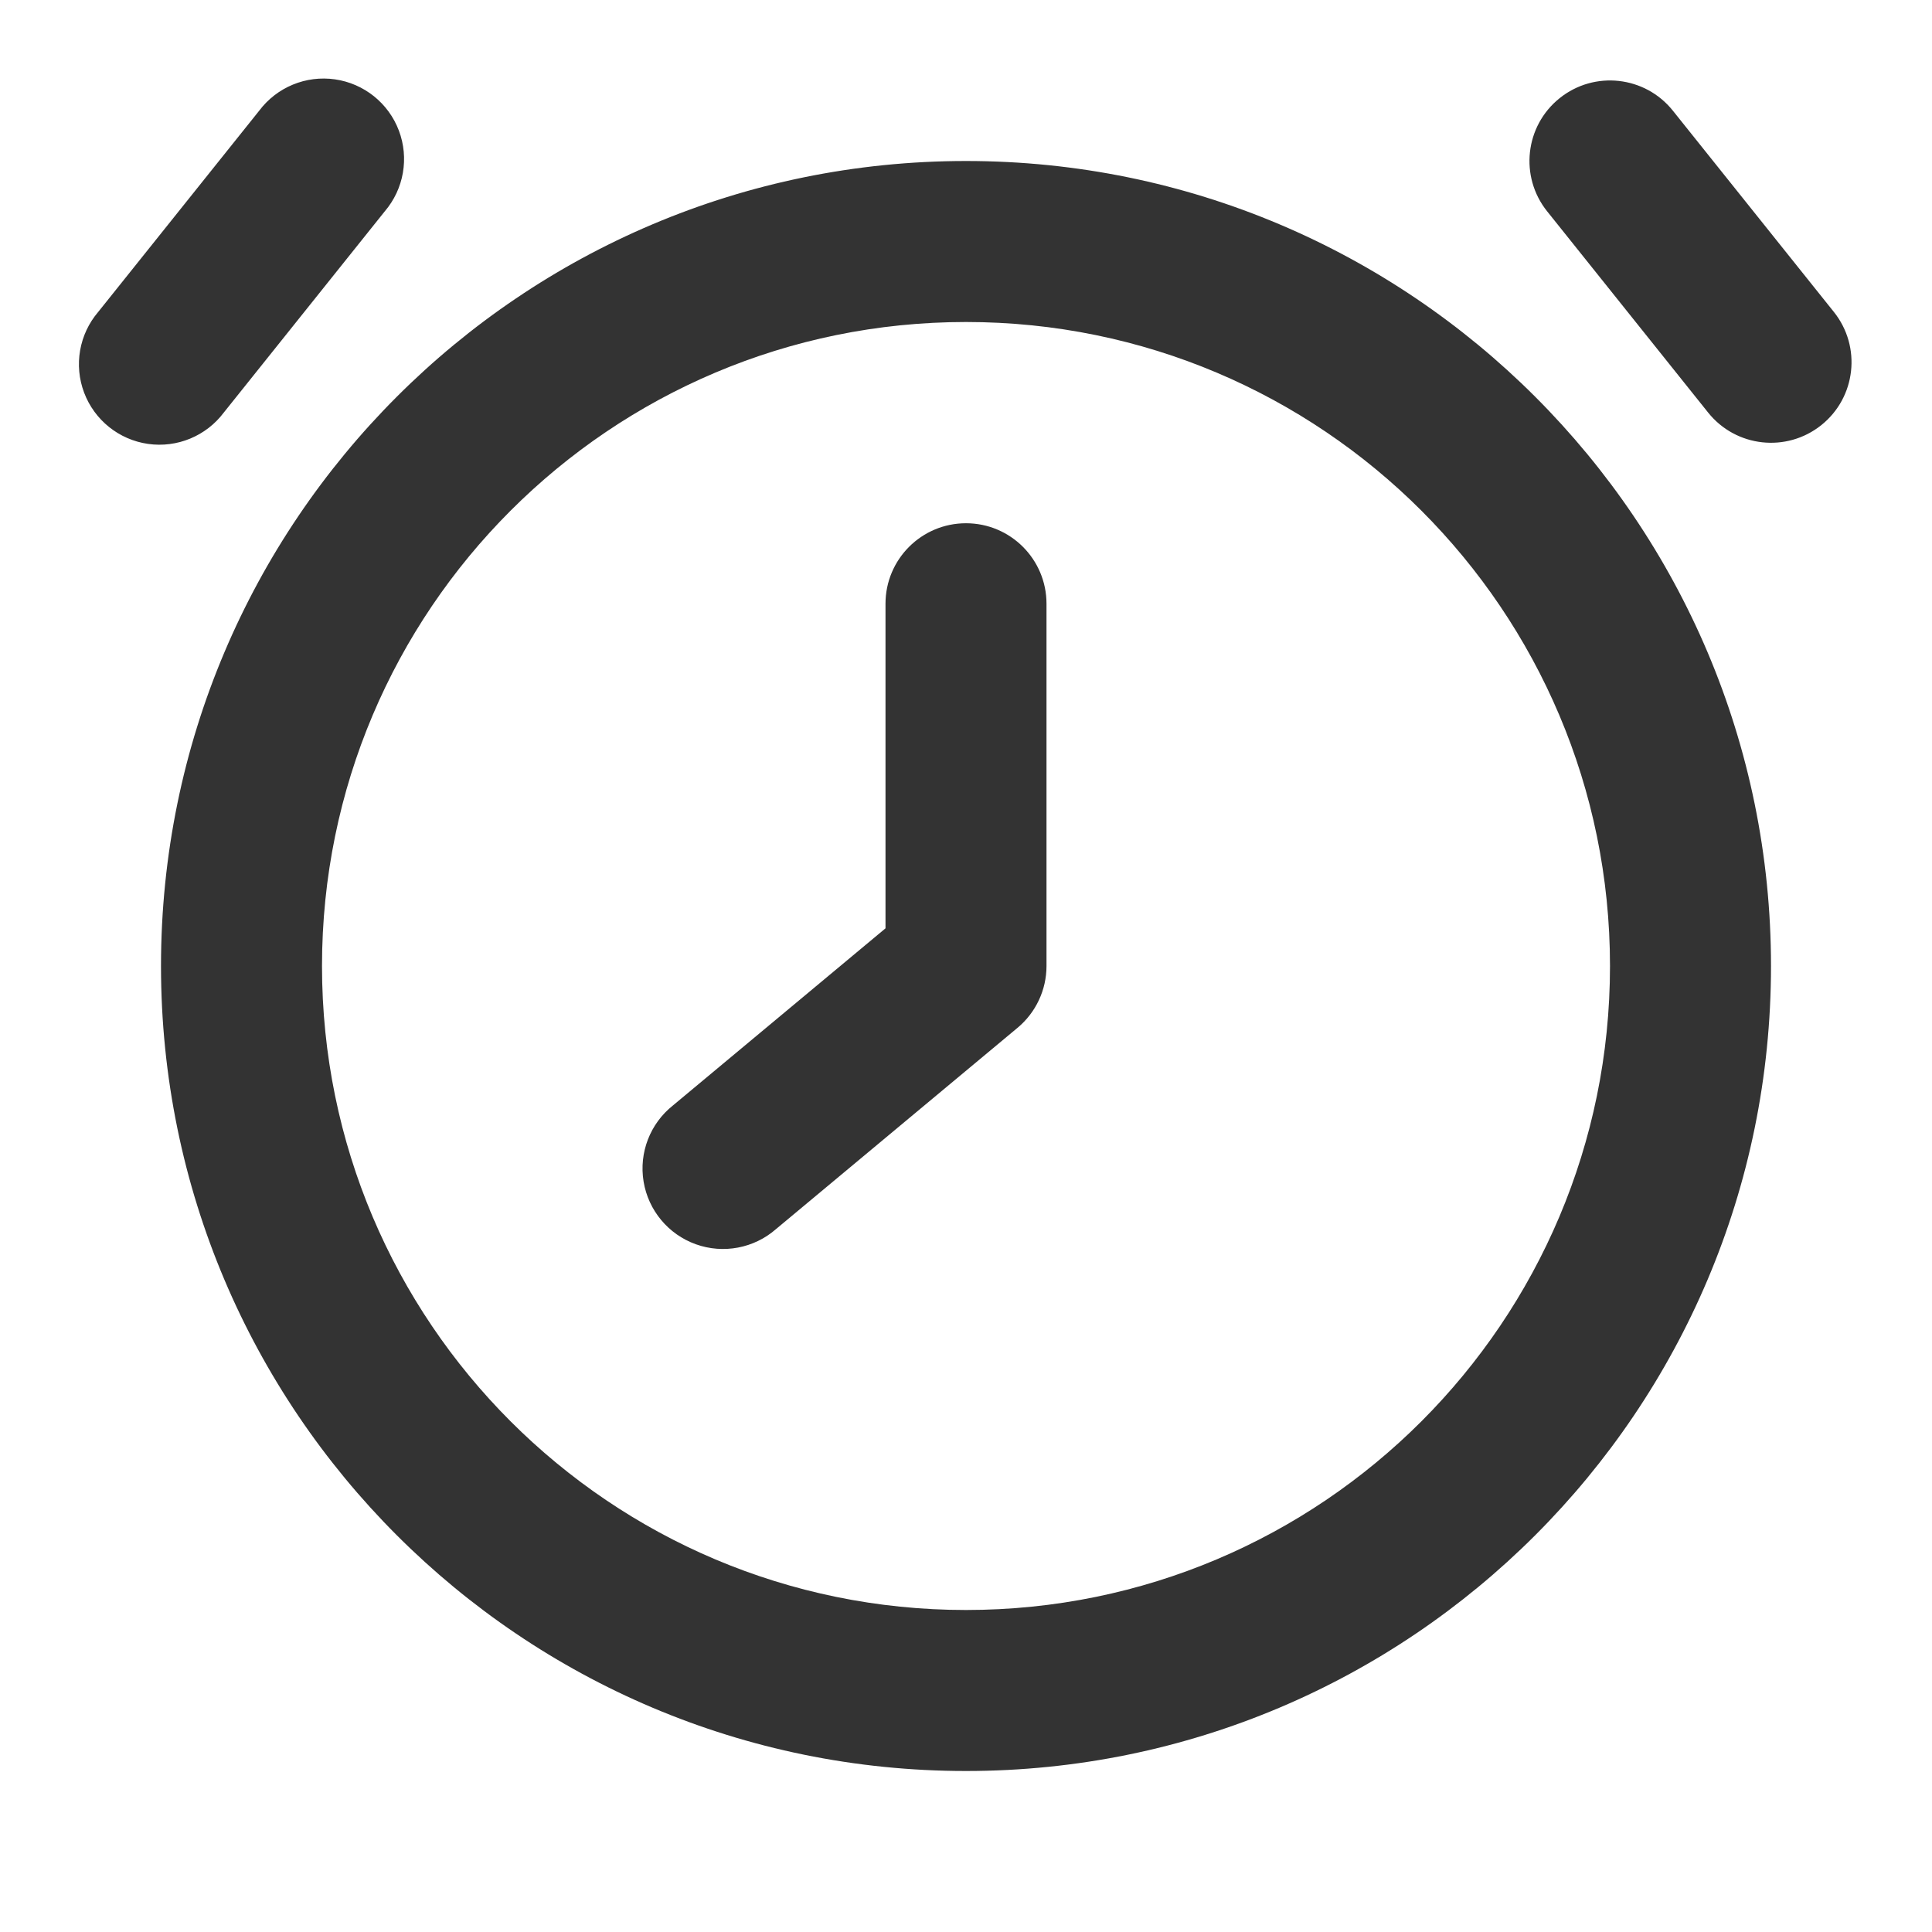
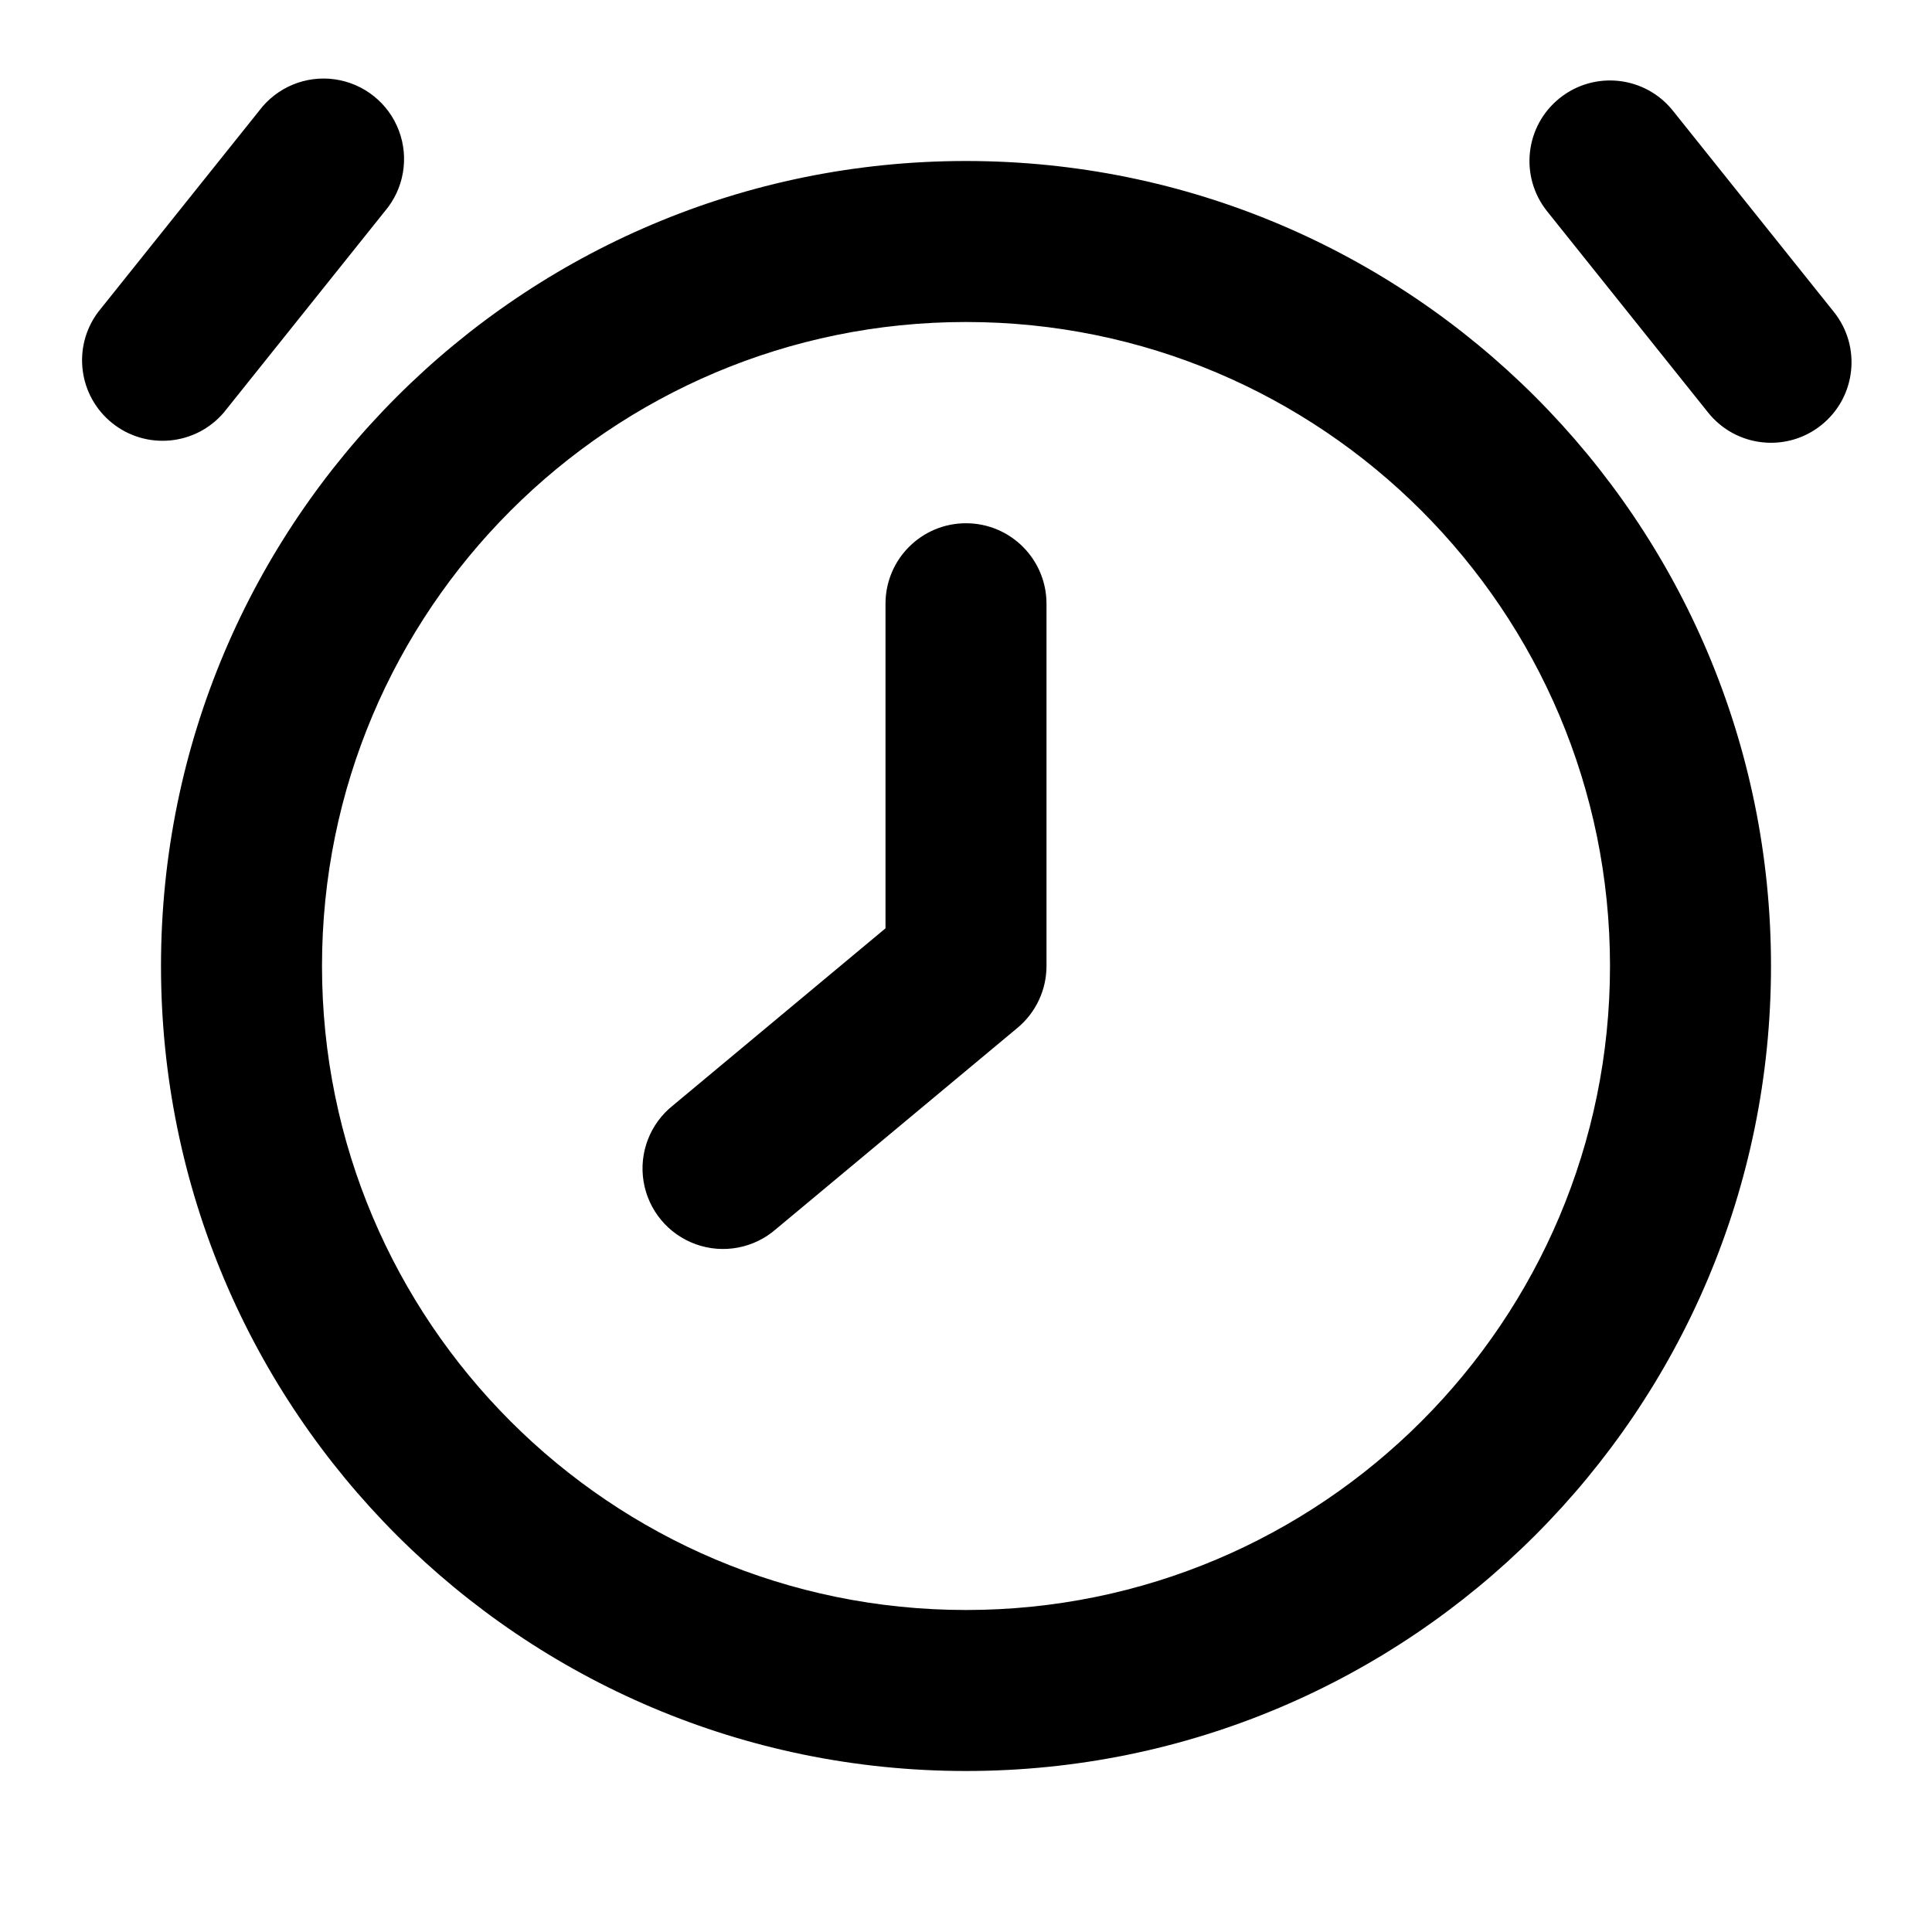
<svg xmlns="http://www.w3.org/2000/svg" width="24" height="24" fill="none" viewBox="0 0 24 24">
-   <path fill="#333" fill-rule="evenodd" d="M3.22 1.375a1 1 0 111.56 1.25l-2 2.5a1 1 0 11-1.56-1.25l2-2.5zm16.155-.156a1 1 0 011.406.156l2 2.5a1 1 0 11-1.562 1.25l-2-2.5a1 1 0 01.156-1.406zM4 12a8 8 0 1116 0 8 8 0 01-16 0zm8-10C6.477 2 2 6.477 2 12s4.477 10 10 10 10-4.477 10-10S17.523 2 12 2zm1 5.5a1 1 0 10-2 0v4.032l-2.64 2.2a1 1 0 101.28 1.536l3-2.5A1 1 0 0013 12V7.5z" />
+   <path fill="currentColor" fill-rule="evenodd" d="M3.22 1.375a1 1 0 111.56 1.25l-2 2.5a1 1 0 01-1.56-1.25l2-2.5zm16.155-.156a1 1 0 011.406.156l2 2.5a1 1 0 11-1.562 1.25l-2-2.5a1 1 0 01.156-1.406zM4 12a8 8 0 1116 0 8 8 0 01-16 0zm8-10C6.477 2 2 6.477 2 12s4.477 10 10 10 10-4.477 10-10S17.523 2 12 2zm1 5.5a1 1 0 10-2 0v4.032l-2.64 2.2a1 1 0 101.28 1.536l3-2.5A1 1 0 0013 12V7.5z" />
</svg>
